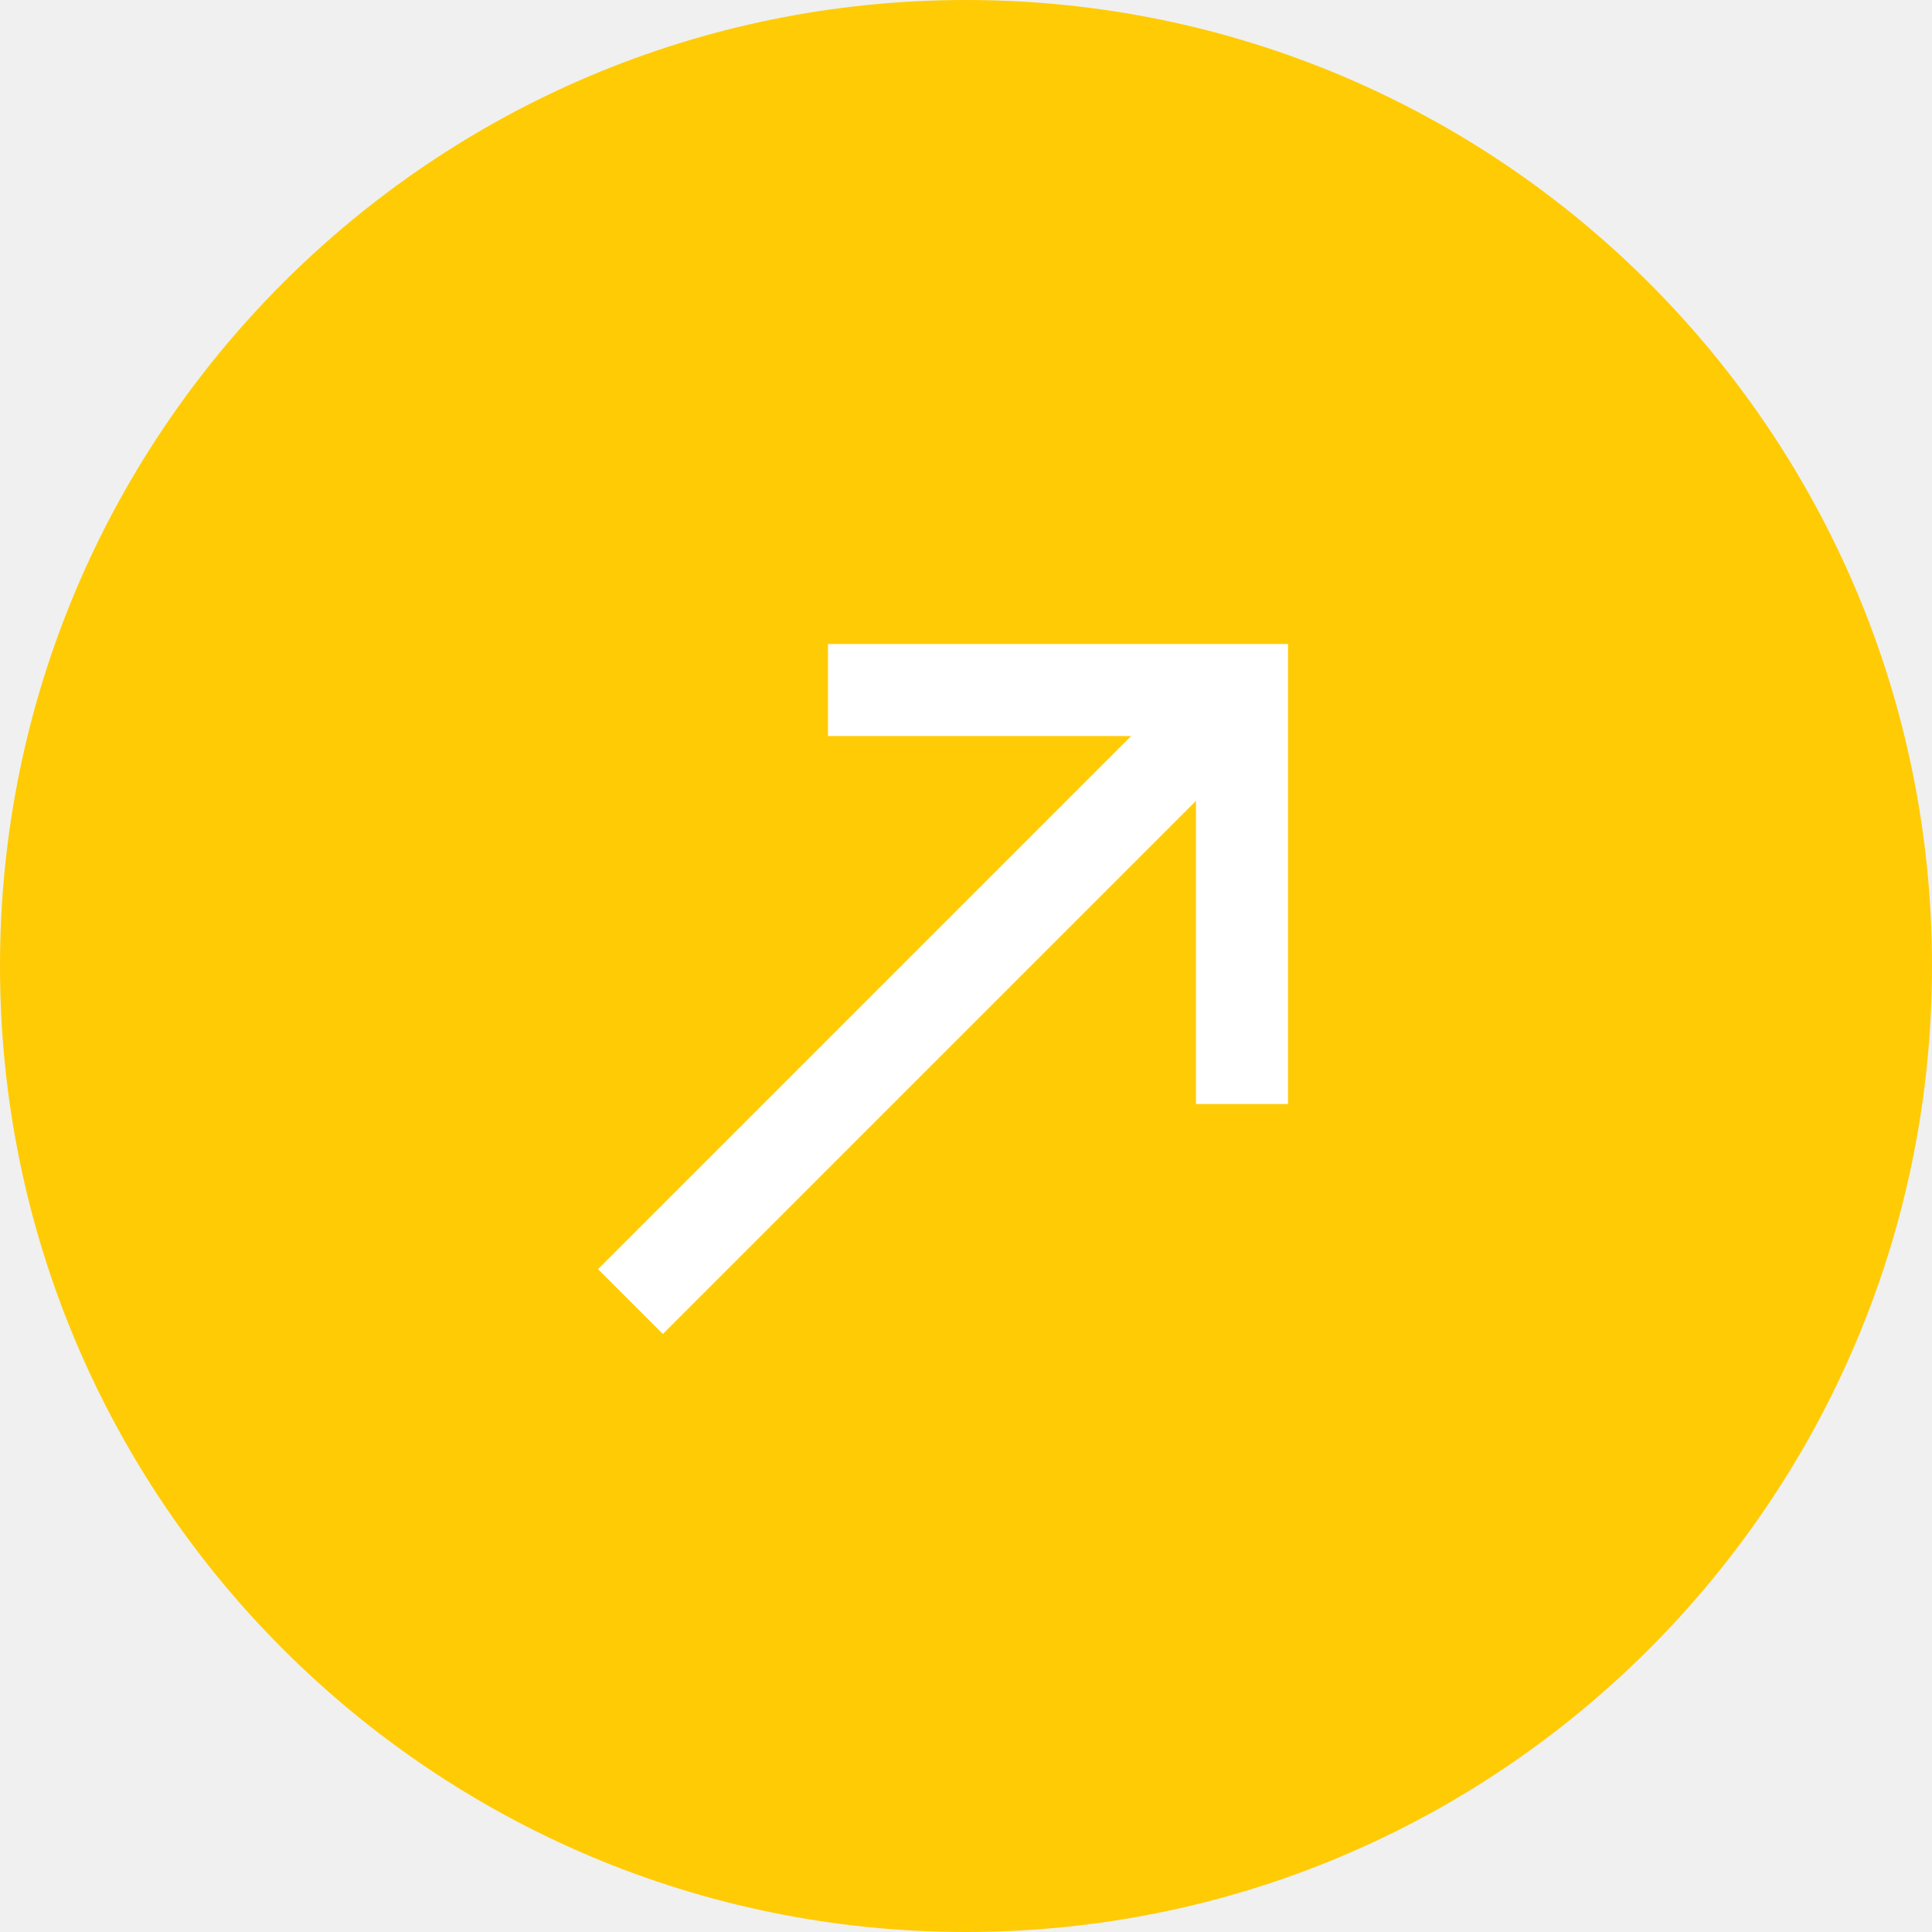
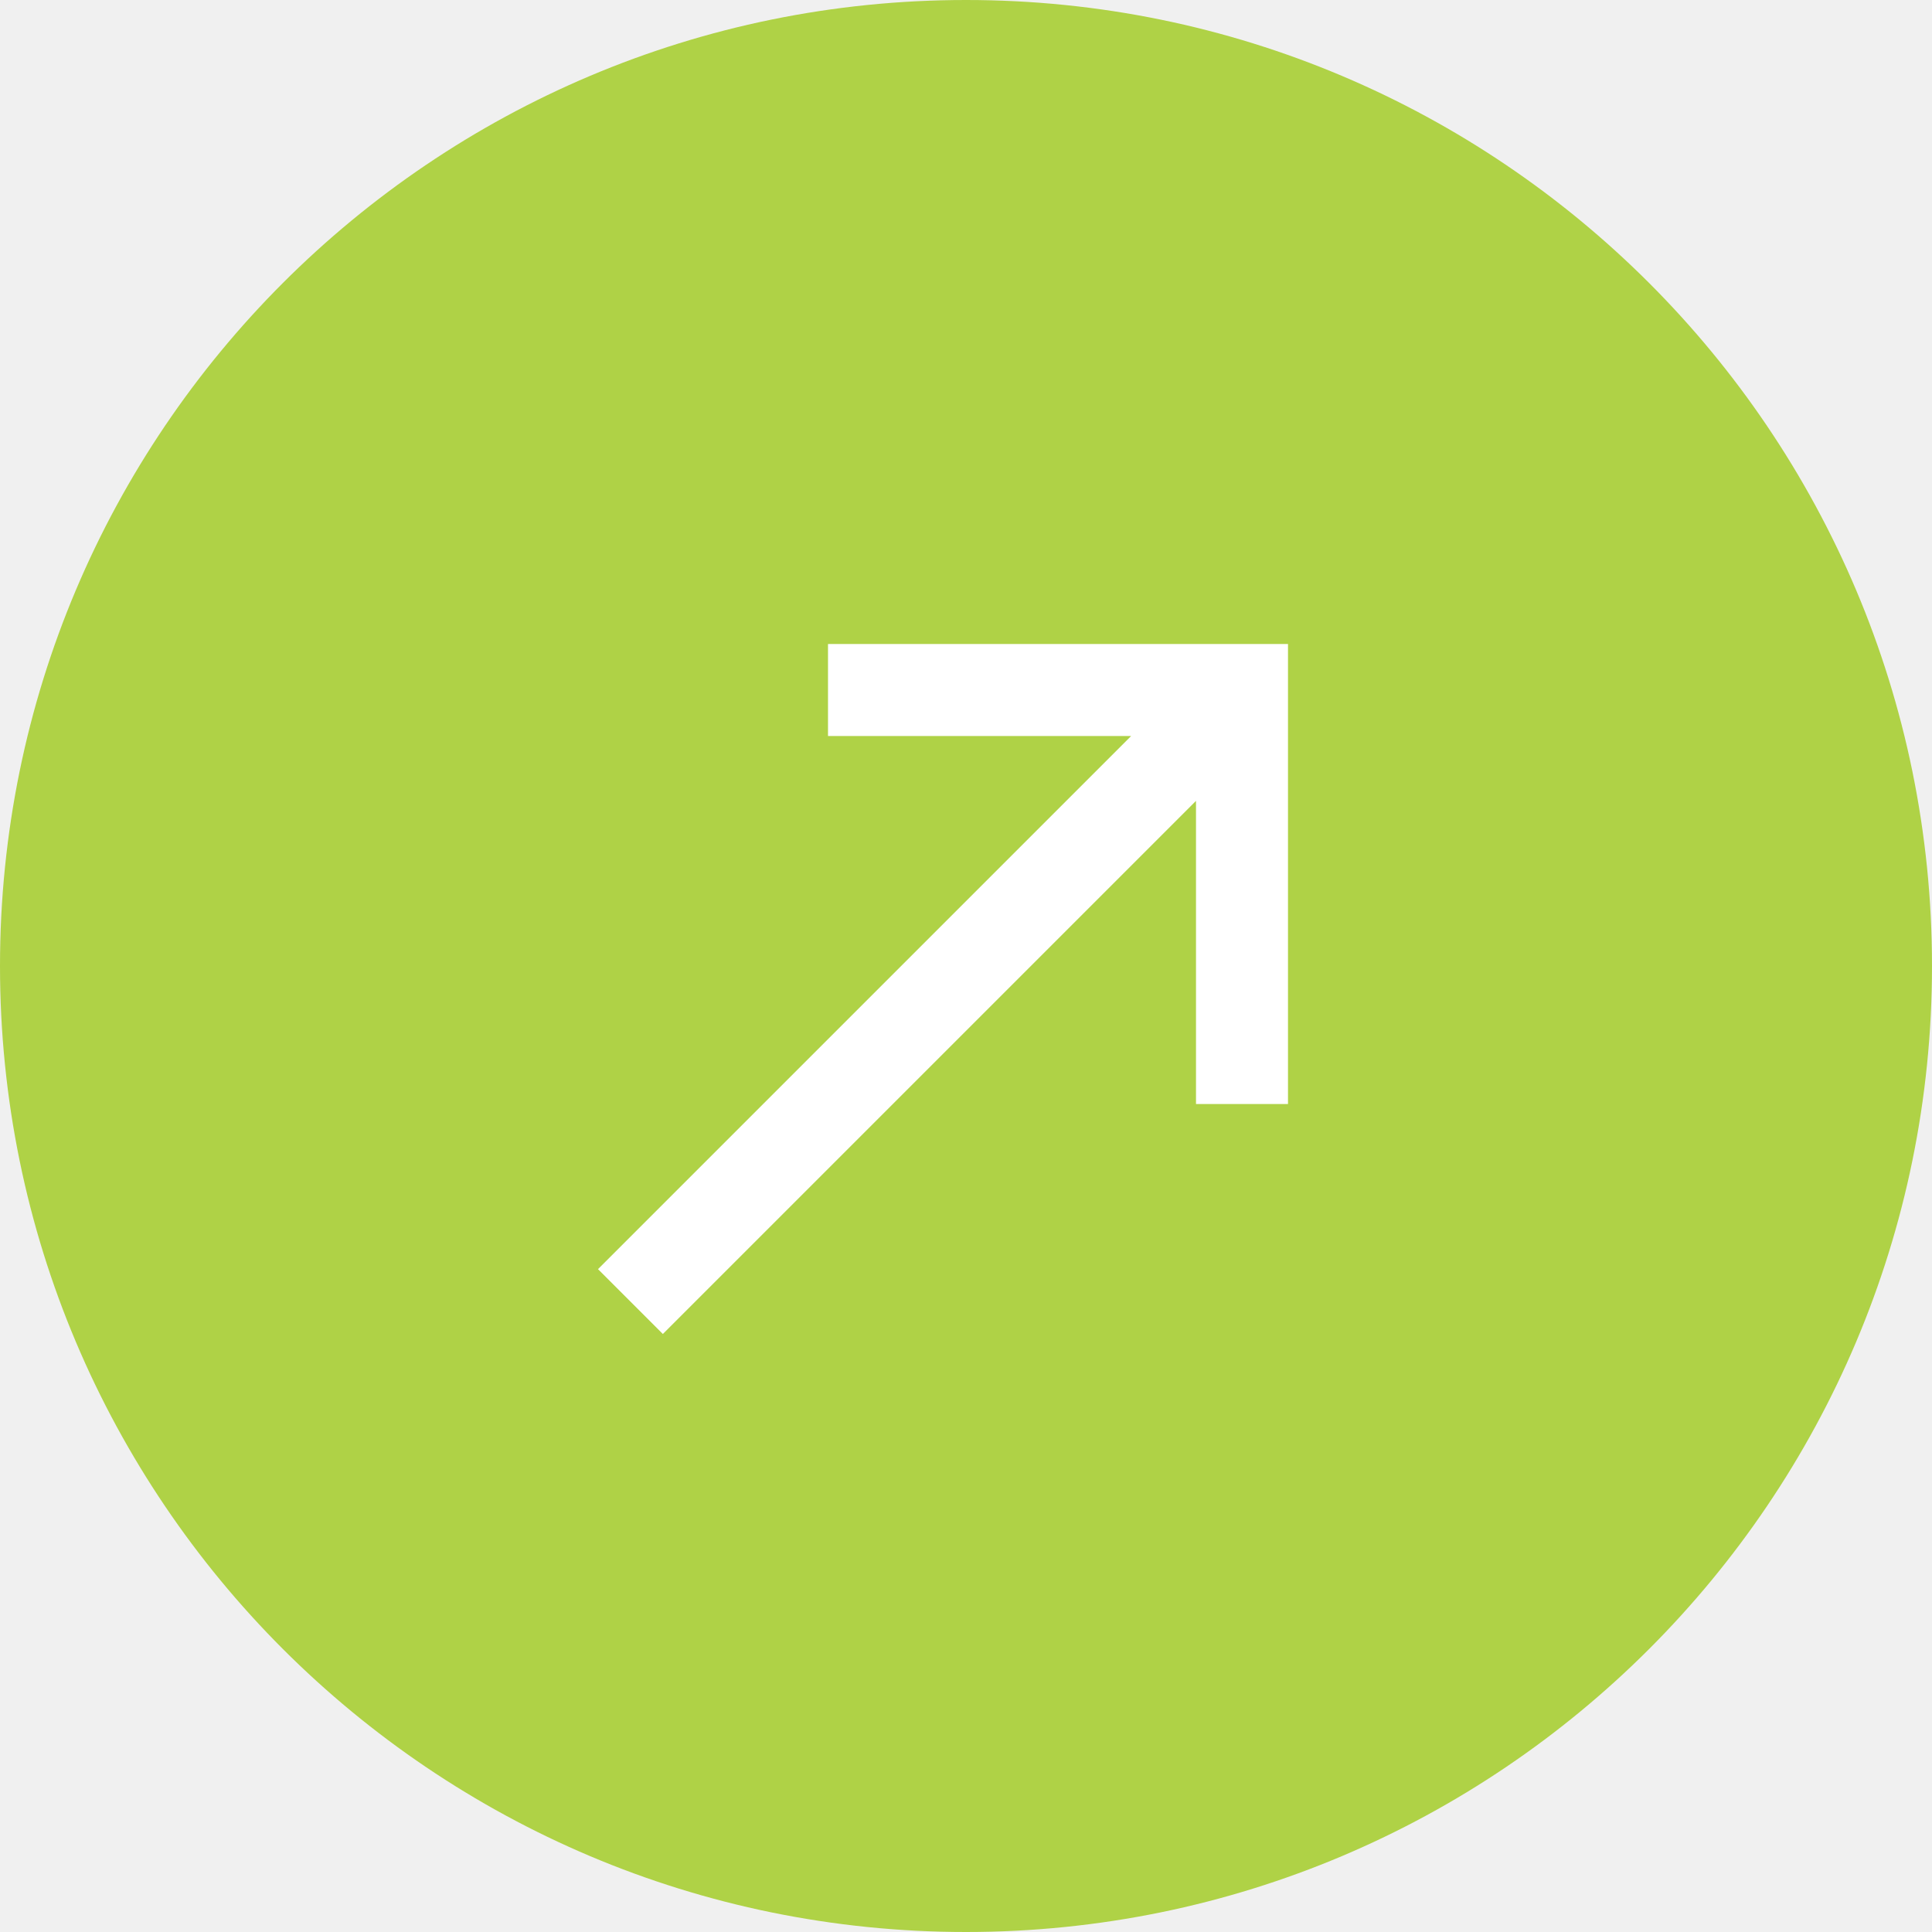
<svg xmlns="http://www.w3.org/2000/svg" width="42" height="42" viewBox="0 0 42 42" fill="none">
-   <circle cx="21" cy="21" r="21" fill="#FFCB05" />
+   <circle cx="21" cy="21" r="21" fill="#AFD246" />
  <path d="M18 14V16H24.59L13 27.59L14.41 29L26 17.41V24H28V14H18Z" fill="white" />
</svg>
